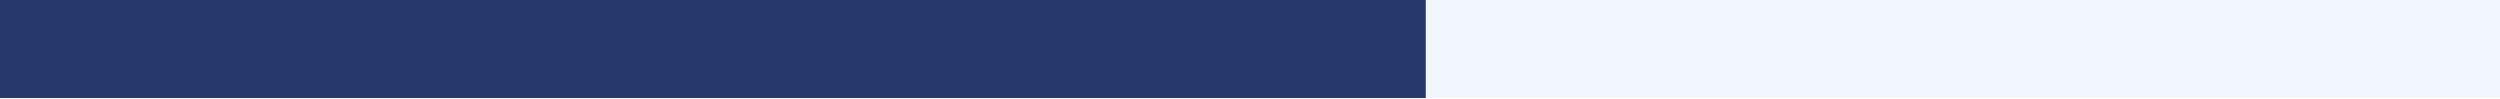
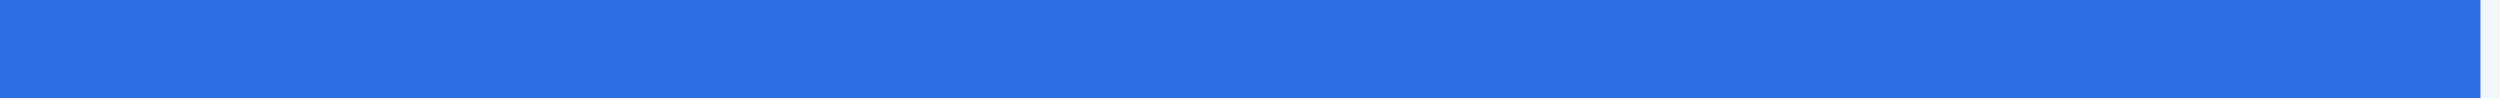
- <svg xmlns="http://www.w3.org/2000/svg" viewBox="780 738 1020 40" width="1020" height="40">
-   <rect x="780" y="738" width="1020" height="40" fill="#F2F7FD" />
-   <rect x="780" y="738" width="581.719" height="40" fill="#253A6B" />
+ <svg xmlns="http://www.w3.org/2000/svg" viewBox="780 862 1020 40" width="1020" height="40">
+   <rect x="780" y="862" width="1020" height="40" fill="#F2F7FD" />
+   <rect x="780" y="862" width="1012.031" height="40" fill="#2F6FE4" />
</svg>
